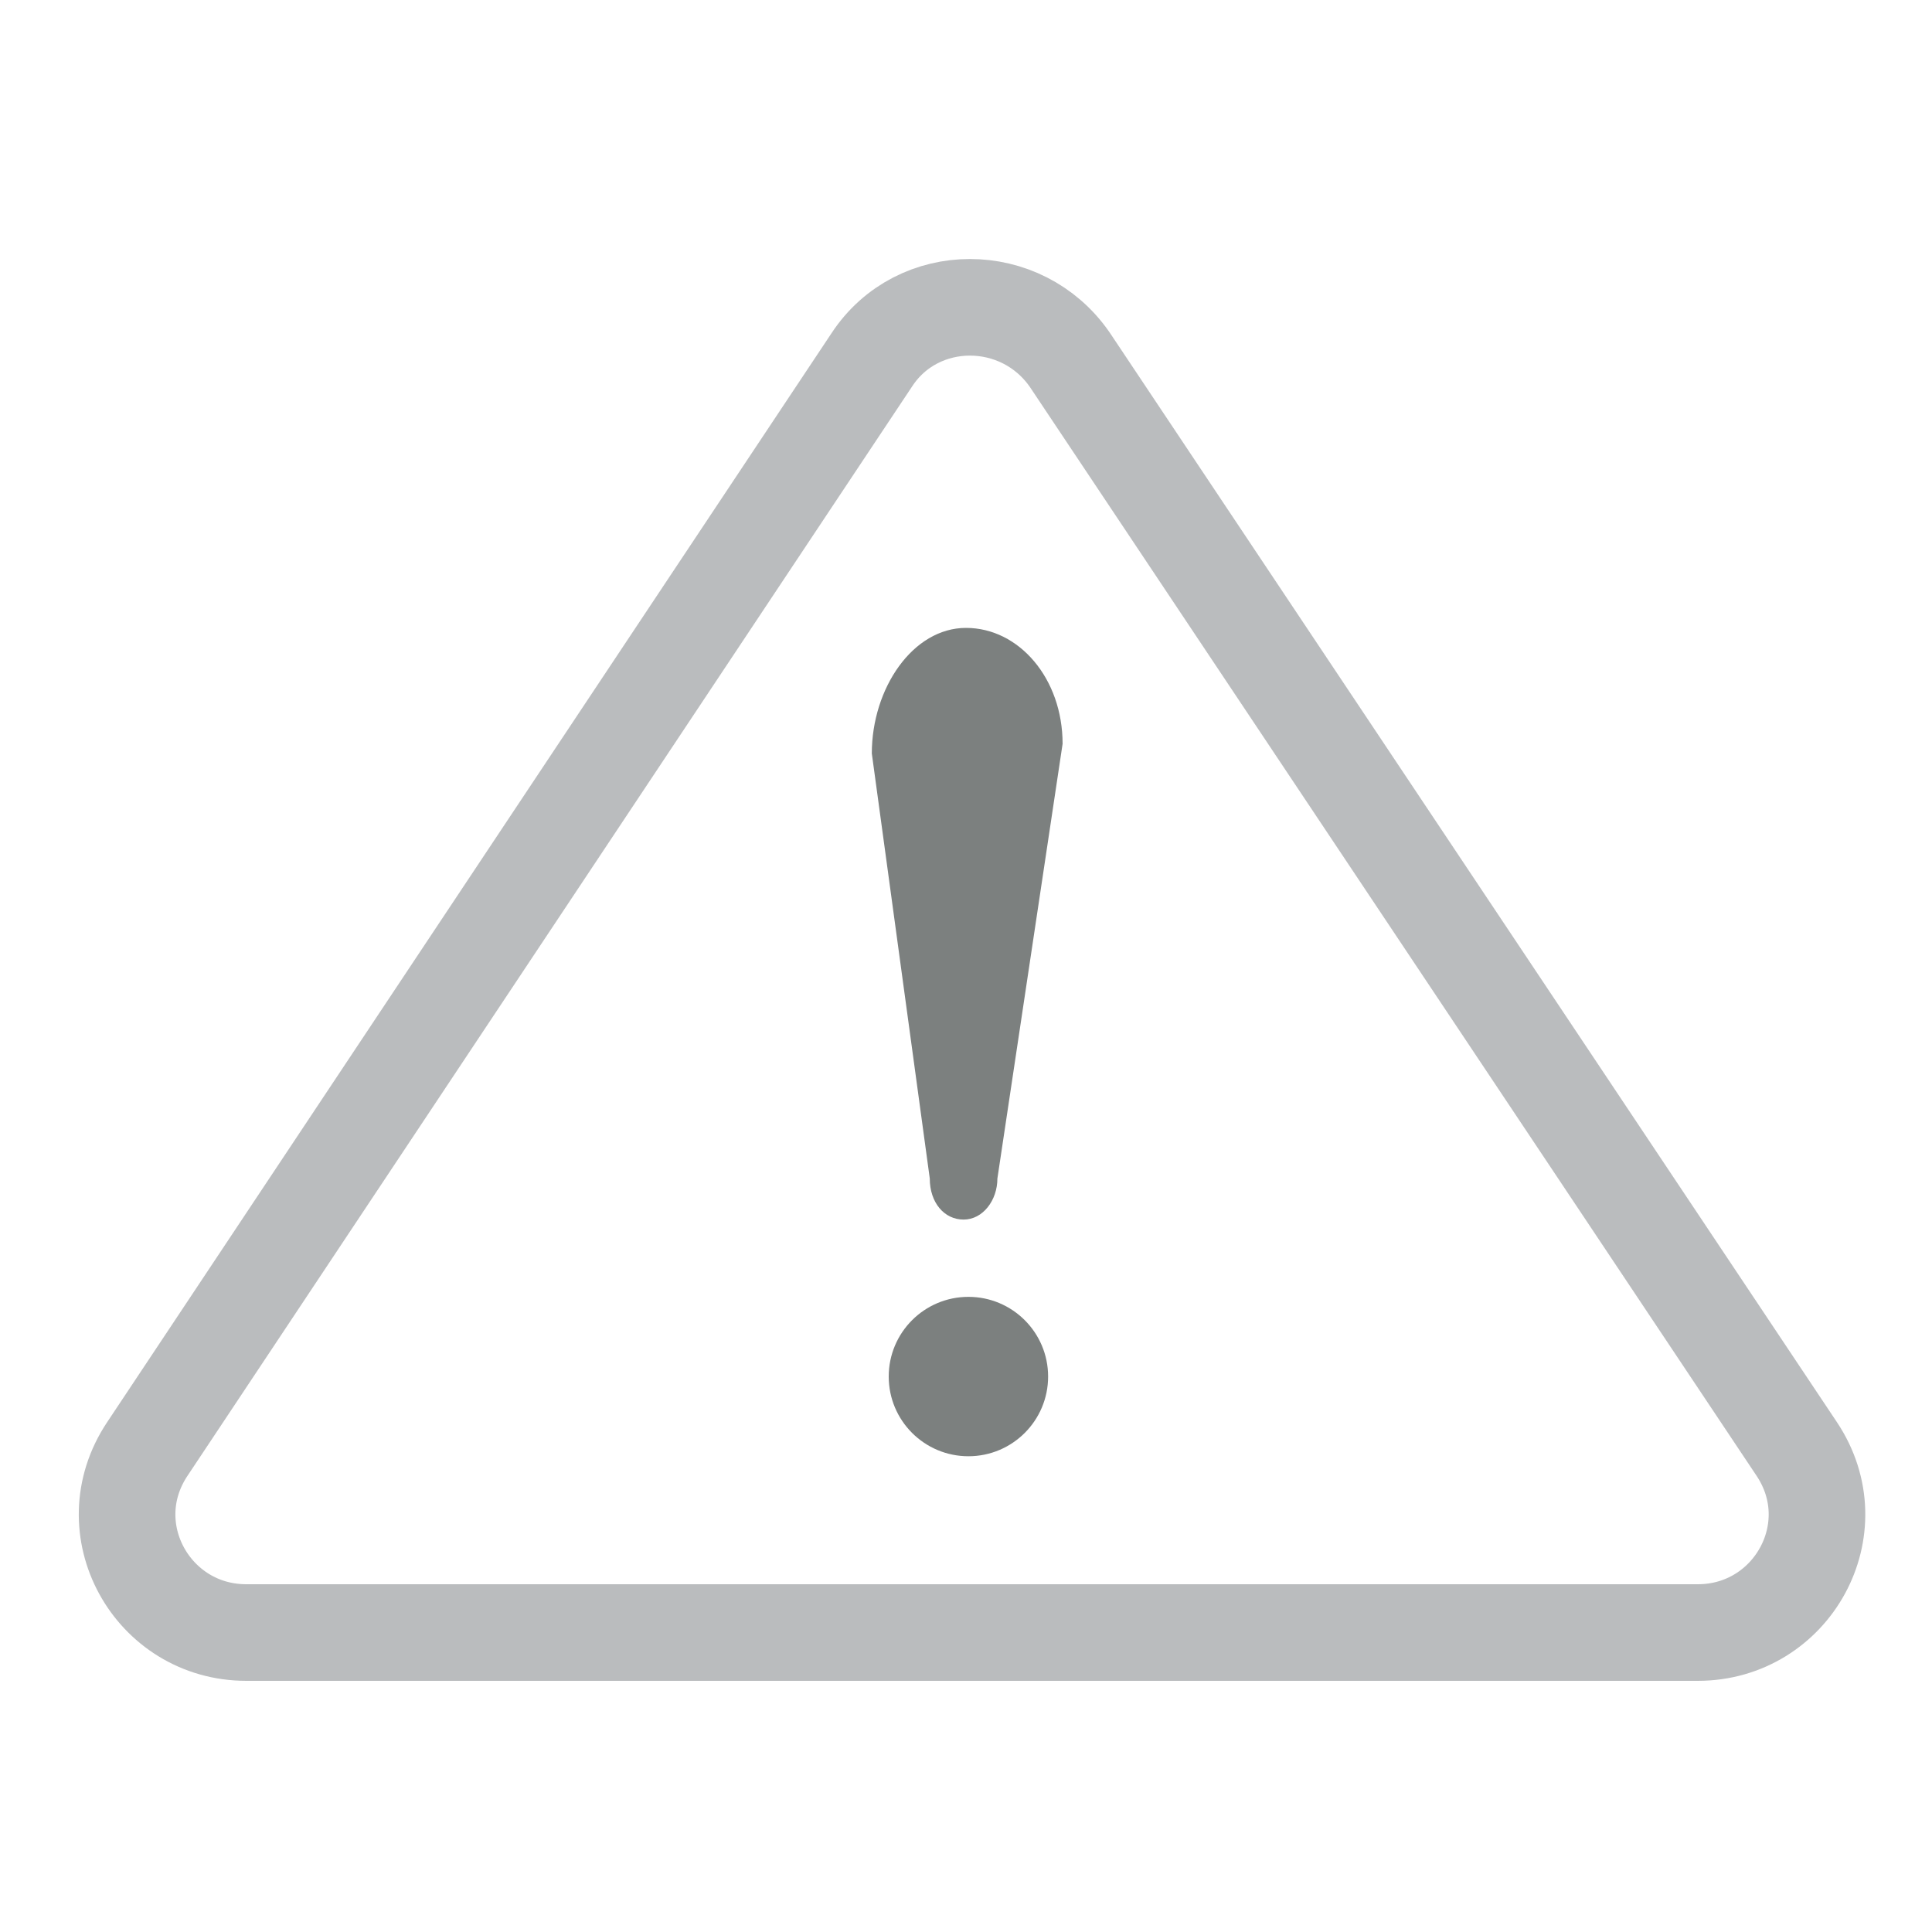
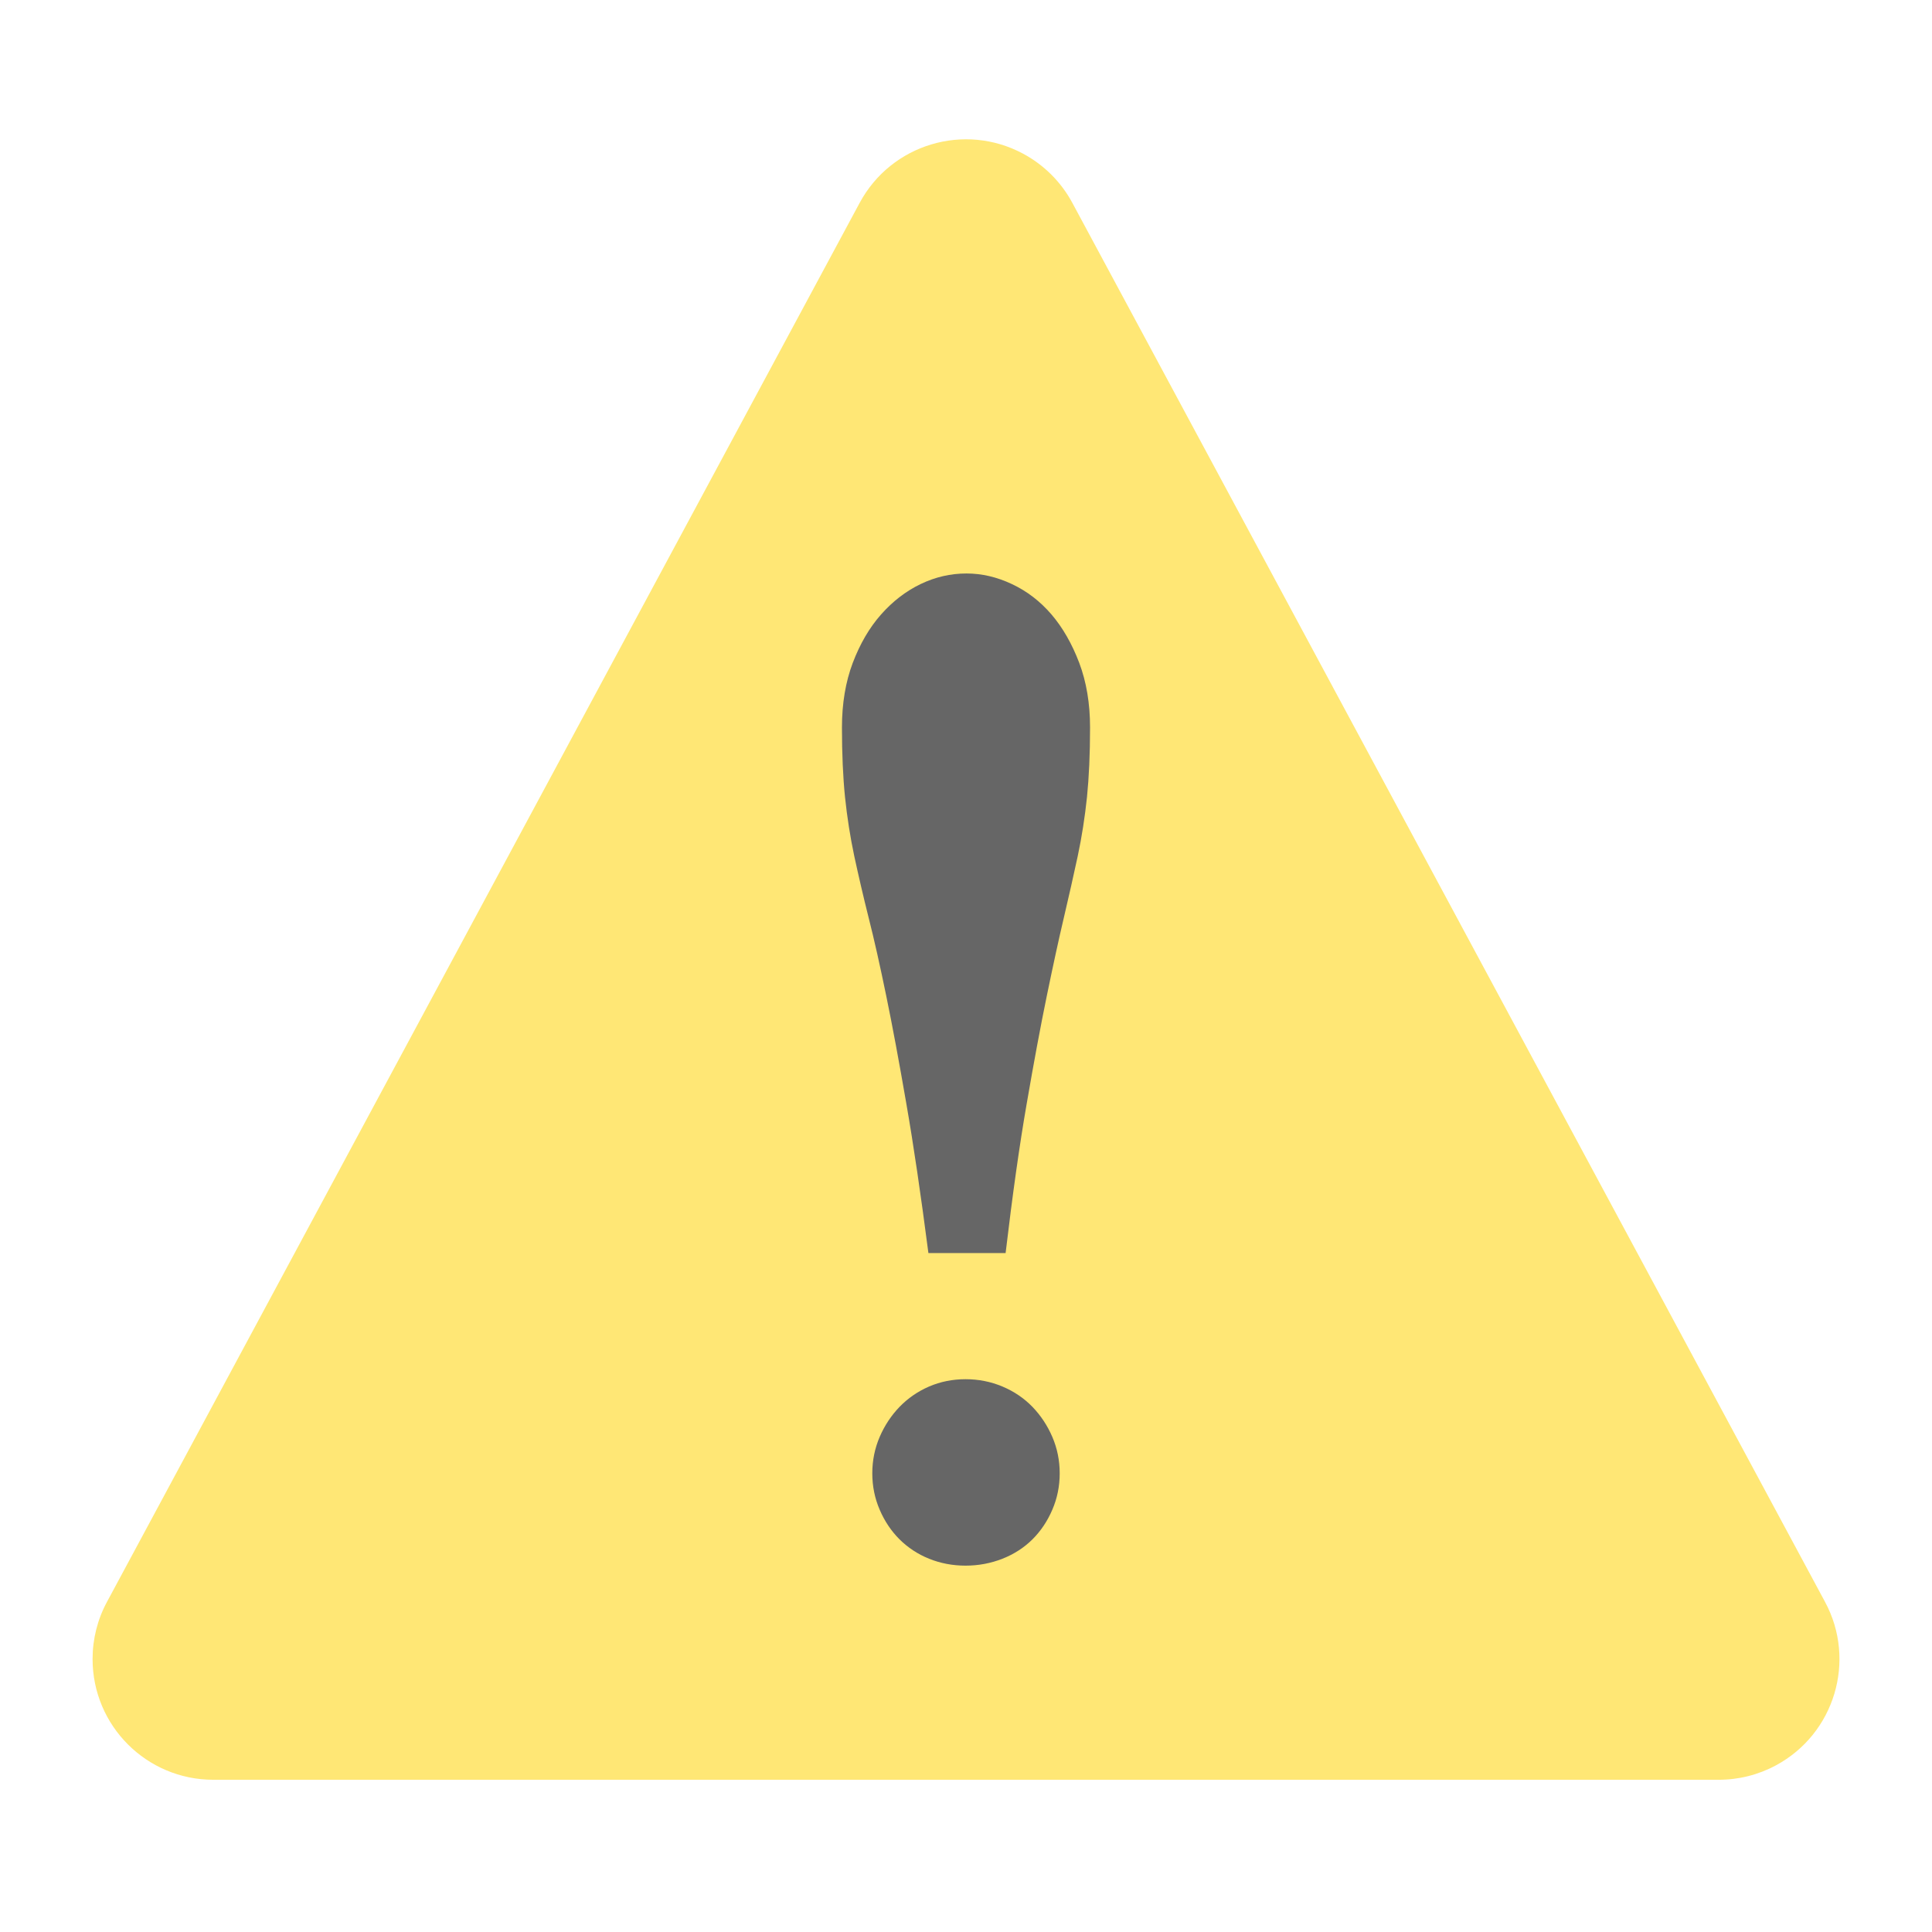
- <svg viewBox="0 0 80 80">
-   <path fill="none" stroke="#BABCBE" stroke-width="4" stroke-miterlimit="10" d="M435.1,599l30-45.1c1.9-2.9,6.2-2.9,8.2,0   l30.2,45.1c2.2,3.3-0.2,7.6-4.1,7.6h-60.2C435.3,606.6,432.9,602.3,435.1,599z" />
-   <circle fill="#7C807F" cx="469.1" cy="596" r="3.3" />
-   <path fill="#7C807F" d="M473,569.8c0-2.7-1.8-4.8-4-4.8c-2.2,0-3.9,2.5-3.9,5.2l2.4,17.6c0,1,0.6,1.7,1.4,1.7   c0.8,0,1.4-0.8,1.4-1.7L473,569.8z" />
-   <path fill="none" stroke="#BABCBE" stroke-width="4" stroke-miterlimit="10" d="M6.1,60l30-45.1c1.9-2.9,6.2-2.9,8.2,0L74.4,60   c2.2,3.3-0.2,7.6-4.1,7.6H10.2C6.3,67.6,3.9,63.3,6.1,60z" />
-   <circle fill="#7C807F" cx="40.1" cy="57" r="3.3" />
-   <path fill="#7C807F" d="M44,30.8c0-2.7-1.8-4.8-4-4.8c-2.2,0-3.9,2.5-3.9,5.2l2.4,17.6c0,1,0.6,1.7,1.4,1.7s1.4-0.8,1.4-1.7   L44,30.8z" />
+ <svg xmlns="http://www.w3.org/2000/svg" width="24px" height="24px" viewBox="0 0 24 24" version="1.1">
+   <defs />
+   <g id="Artboard-7-Copy" stroke="none" stroke-width="1" fill="none" fill-rule="evenodd">
+     <path d="M13.321,2.52 L22.671,19.899 C23.064,20.628 22.79,21.538 22.061,21.93 C21.842,22.048 21.598,22.109 21.35,22.109 L2.65,22.109 C1.821,22.109 1.15,21.438 1.15,20.609 C1.15,20.361 1.211,20.117 1.329,19.899 L10.679,2.52 C11.071,1.791 11.981,1.517 12.711,1.91 C12.969,2.049 13.182,2.261 13.321,2.52 Z" id="Triangle-4" fill="#FFE775" fill-rule="nonzero" />
+     <path d="M11.533,15.566 C11.439,14.841 11.348,14.22 11.258,13.705 C11.169,13.189 11.086,12.744 11.009,12.37 C10.932,11.996 10.86,11.673 10.791,11.402 C10.723,11.131 10.664,10.875 10.612,10.635 C10.561,10.394 10.523,10.15 10.497,9.901 C10.472,9.653 10.459,9.365 10.459,9.037 C10.459,8.739 10.504,8.471 10.593,8.235 C10.683,7.998 10.8,7.797 10.945,7.633 C11.09,7.469 11.254,7.343 11.437,7.255 C11.621,7.167 11.81,7.124 12.006,7.124 C12.194,7.124 12.382,7.167 12.569,7.255 C12.757,7.343 12.921,7.469 13.062,7.633 C13.202,7.797 13.317,7.998 13.407,8.235 C13.496,8.471 13.541,8.739 13.541,9.037 C13.541,9.365 13.528,9.653 13.503,9.901 C13.477,10.15 13.439,10.394 13.388,10.635 C13.336,10.875 13.279,11.131 13.215,11.402 C13.151,11.673 13.081,11.996 13.004,12.37 C12.927,12.744 12.844,13.189 12.755,13.705 C12.665,14.22 12.578,14.841 12.492,15.566 L11.533,15.566 Z" id="Path" fill="#666666" />
+     <path d="M10.836,18.302 C10.836,18.142 10.867,17.991 10.928,17.849 C10.989,17.708 11.071,17.584 11.174,17.477 C11.278,17.37 11.4,17.285 11.541,17.224 C11.683,17.163 11.834,17.133 11.994,17.133 C12.155,17.133 12.308,17.163 12.453,17.224 C12.598,17.285 12.722,17.37 12.826,17.477 C12.929,17.584 13.011,17.708 13.072,17.849 C13.133,17.991 13.164,18.142 13.164,18.302 C13.164,18.463 13.133,18.614 13.072,18.755 C13.011,18.897 12.929,19.019 12.826,19.122 C12.722,19.225 12.598,19.306 12.453,19.363 C12.308,19.42 12.155,19.449 11.994,19.449 C11.834,19.449 11.683,19.42 11.541,19.363 C11.4,19.306 11.278,19.225 11.174,19.122 C11.071,19.019 10.989,18.897 10.928,18.755 C10.867,18.614 10.836,18.463 10.836,18.302 Z" id="Path" fill="#666666" />
+   </g>
</svg>
